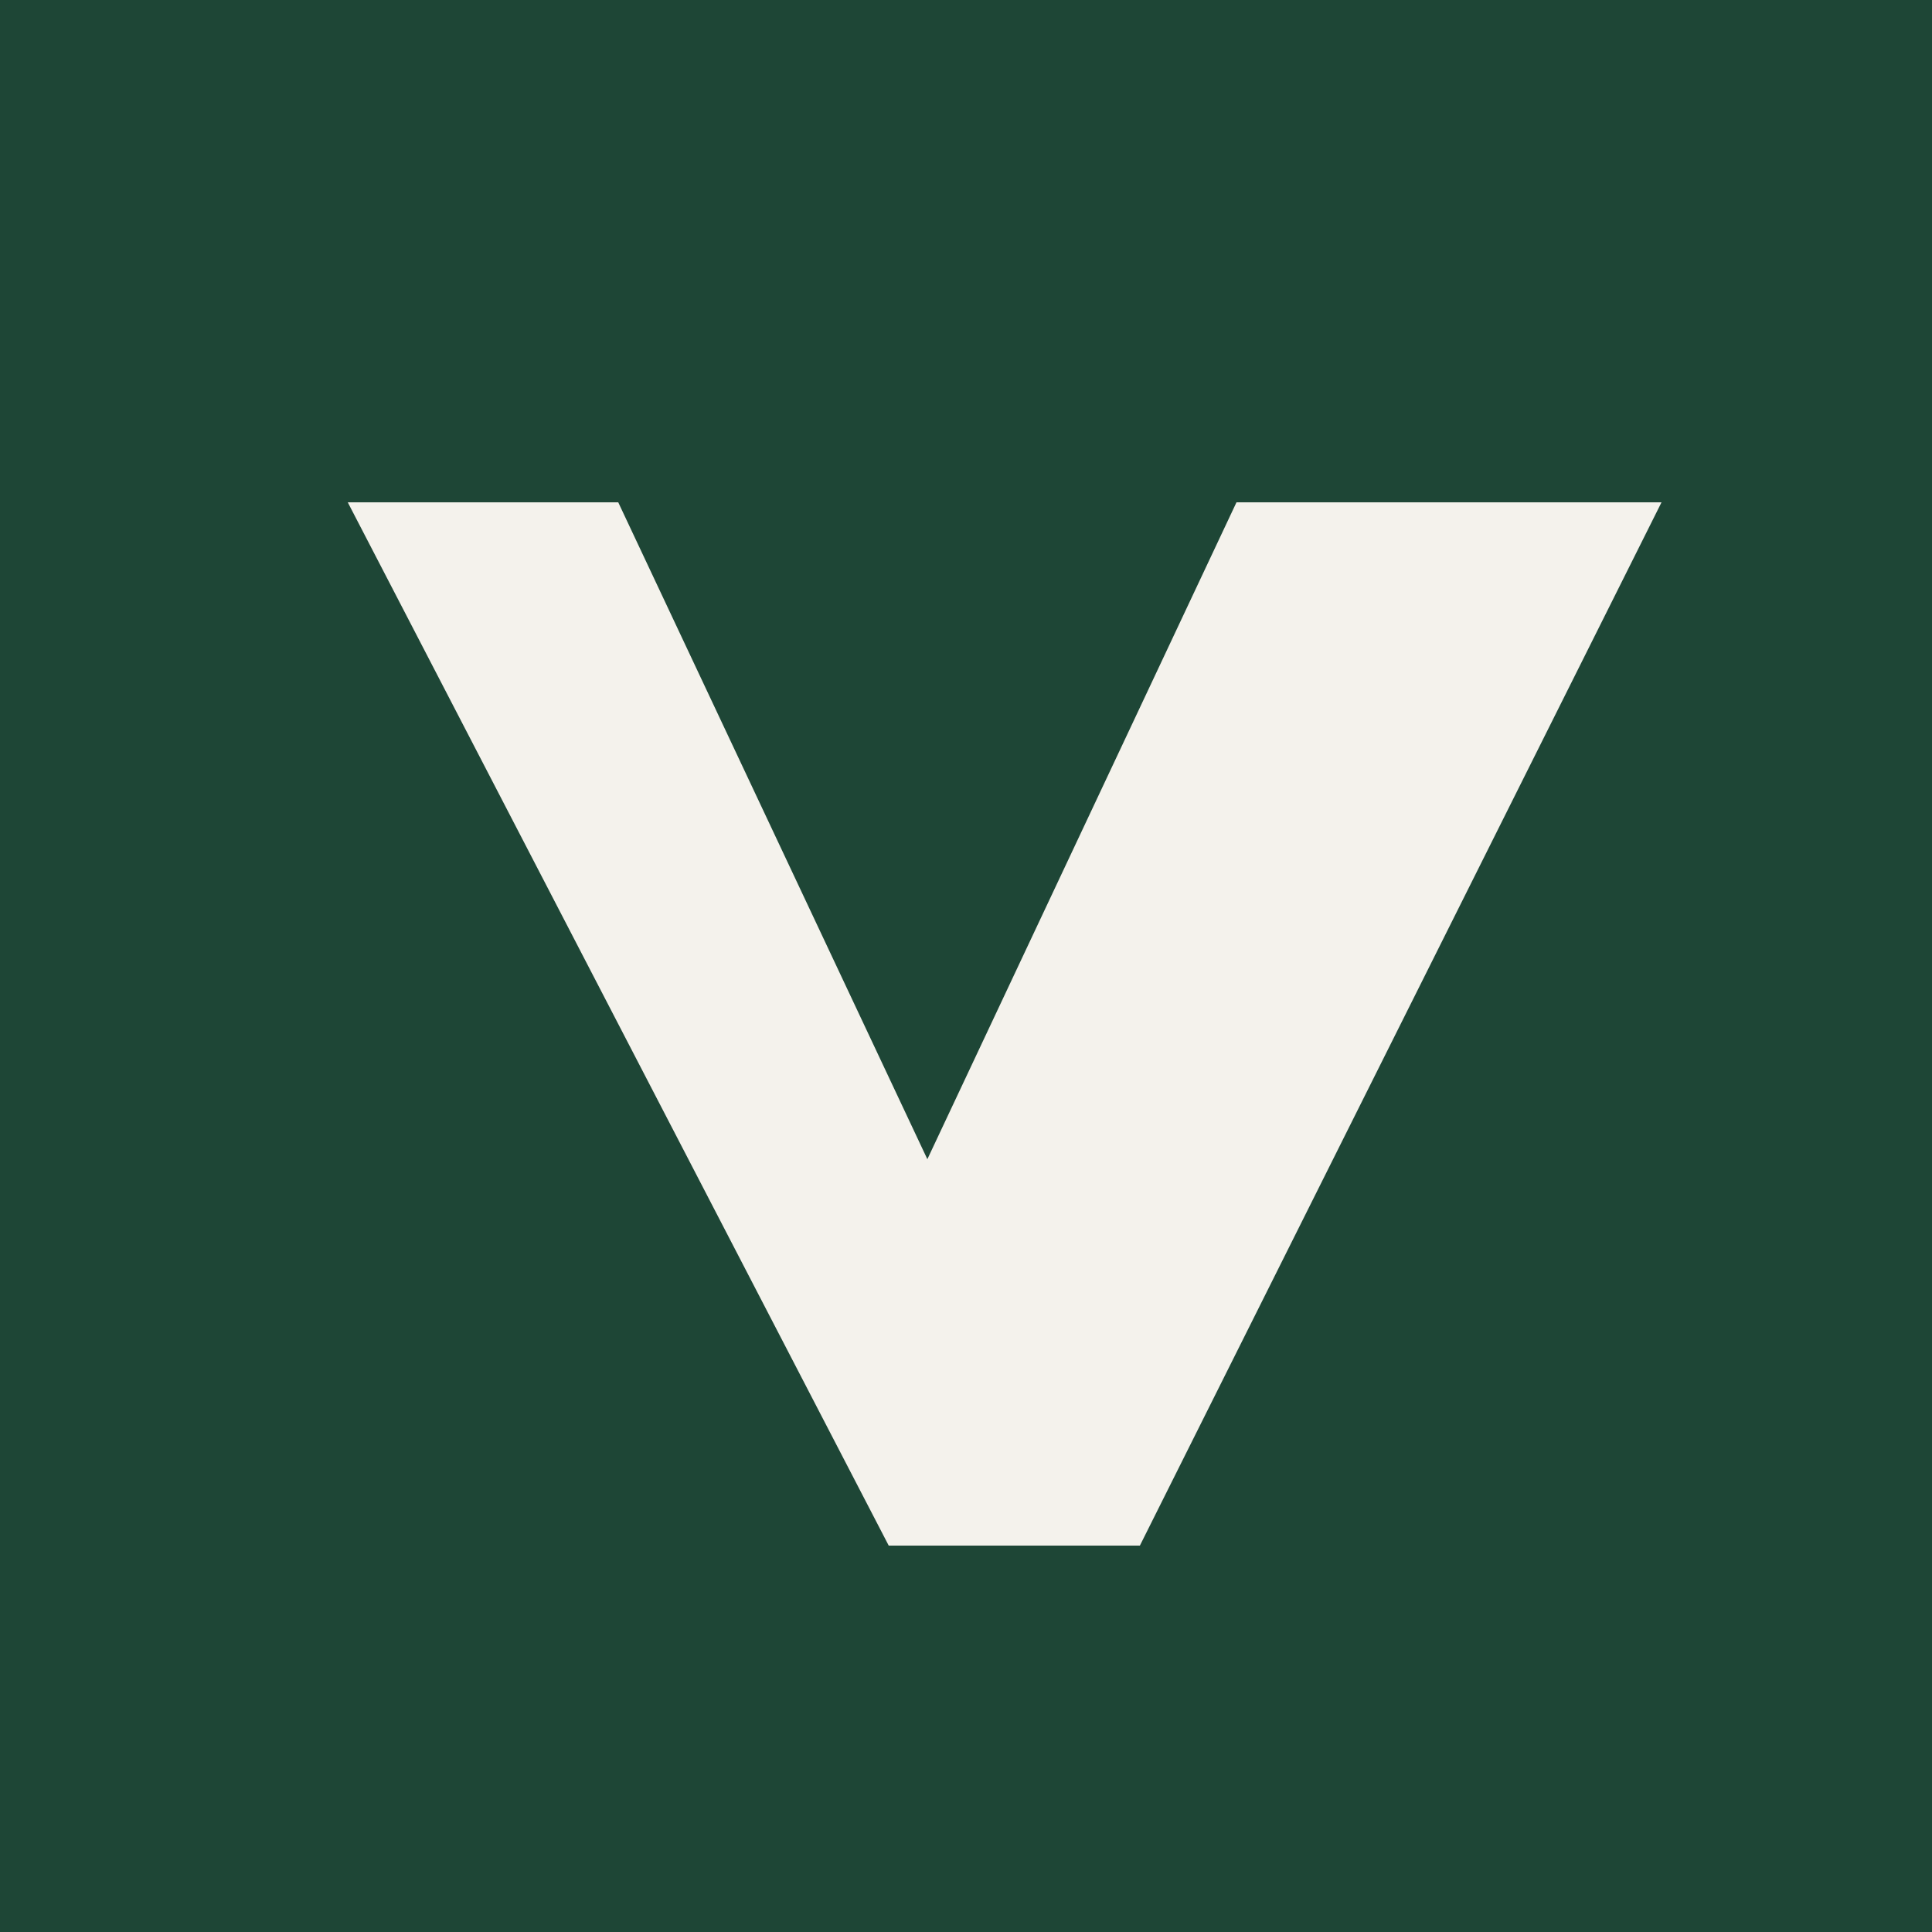
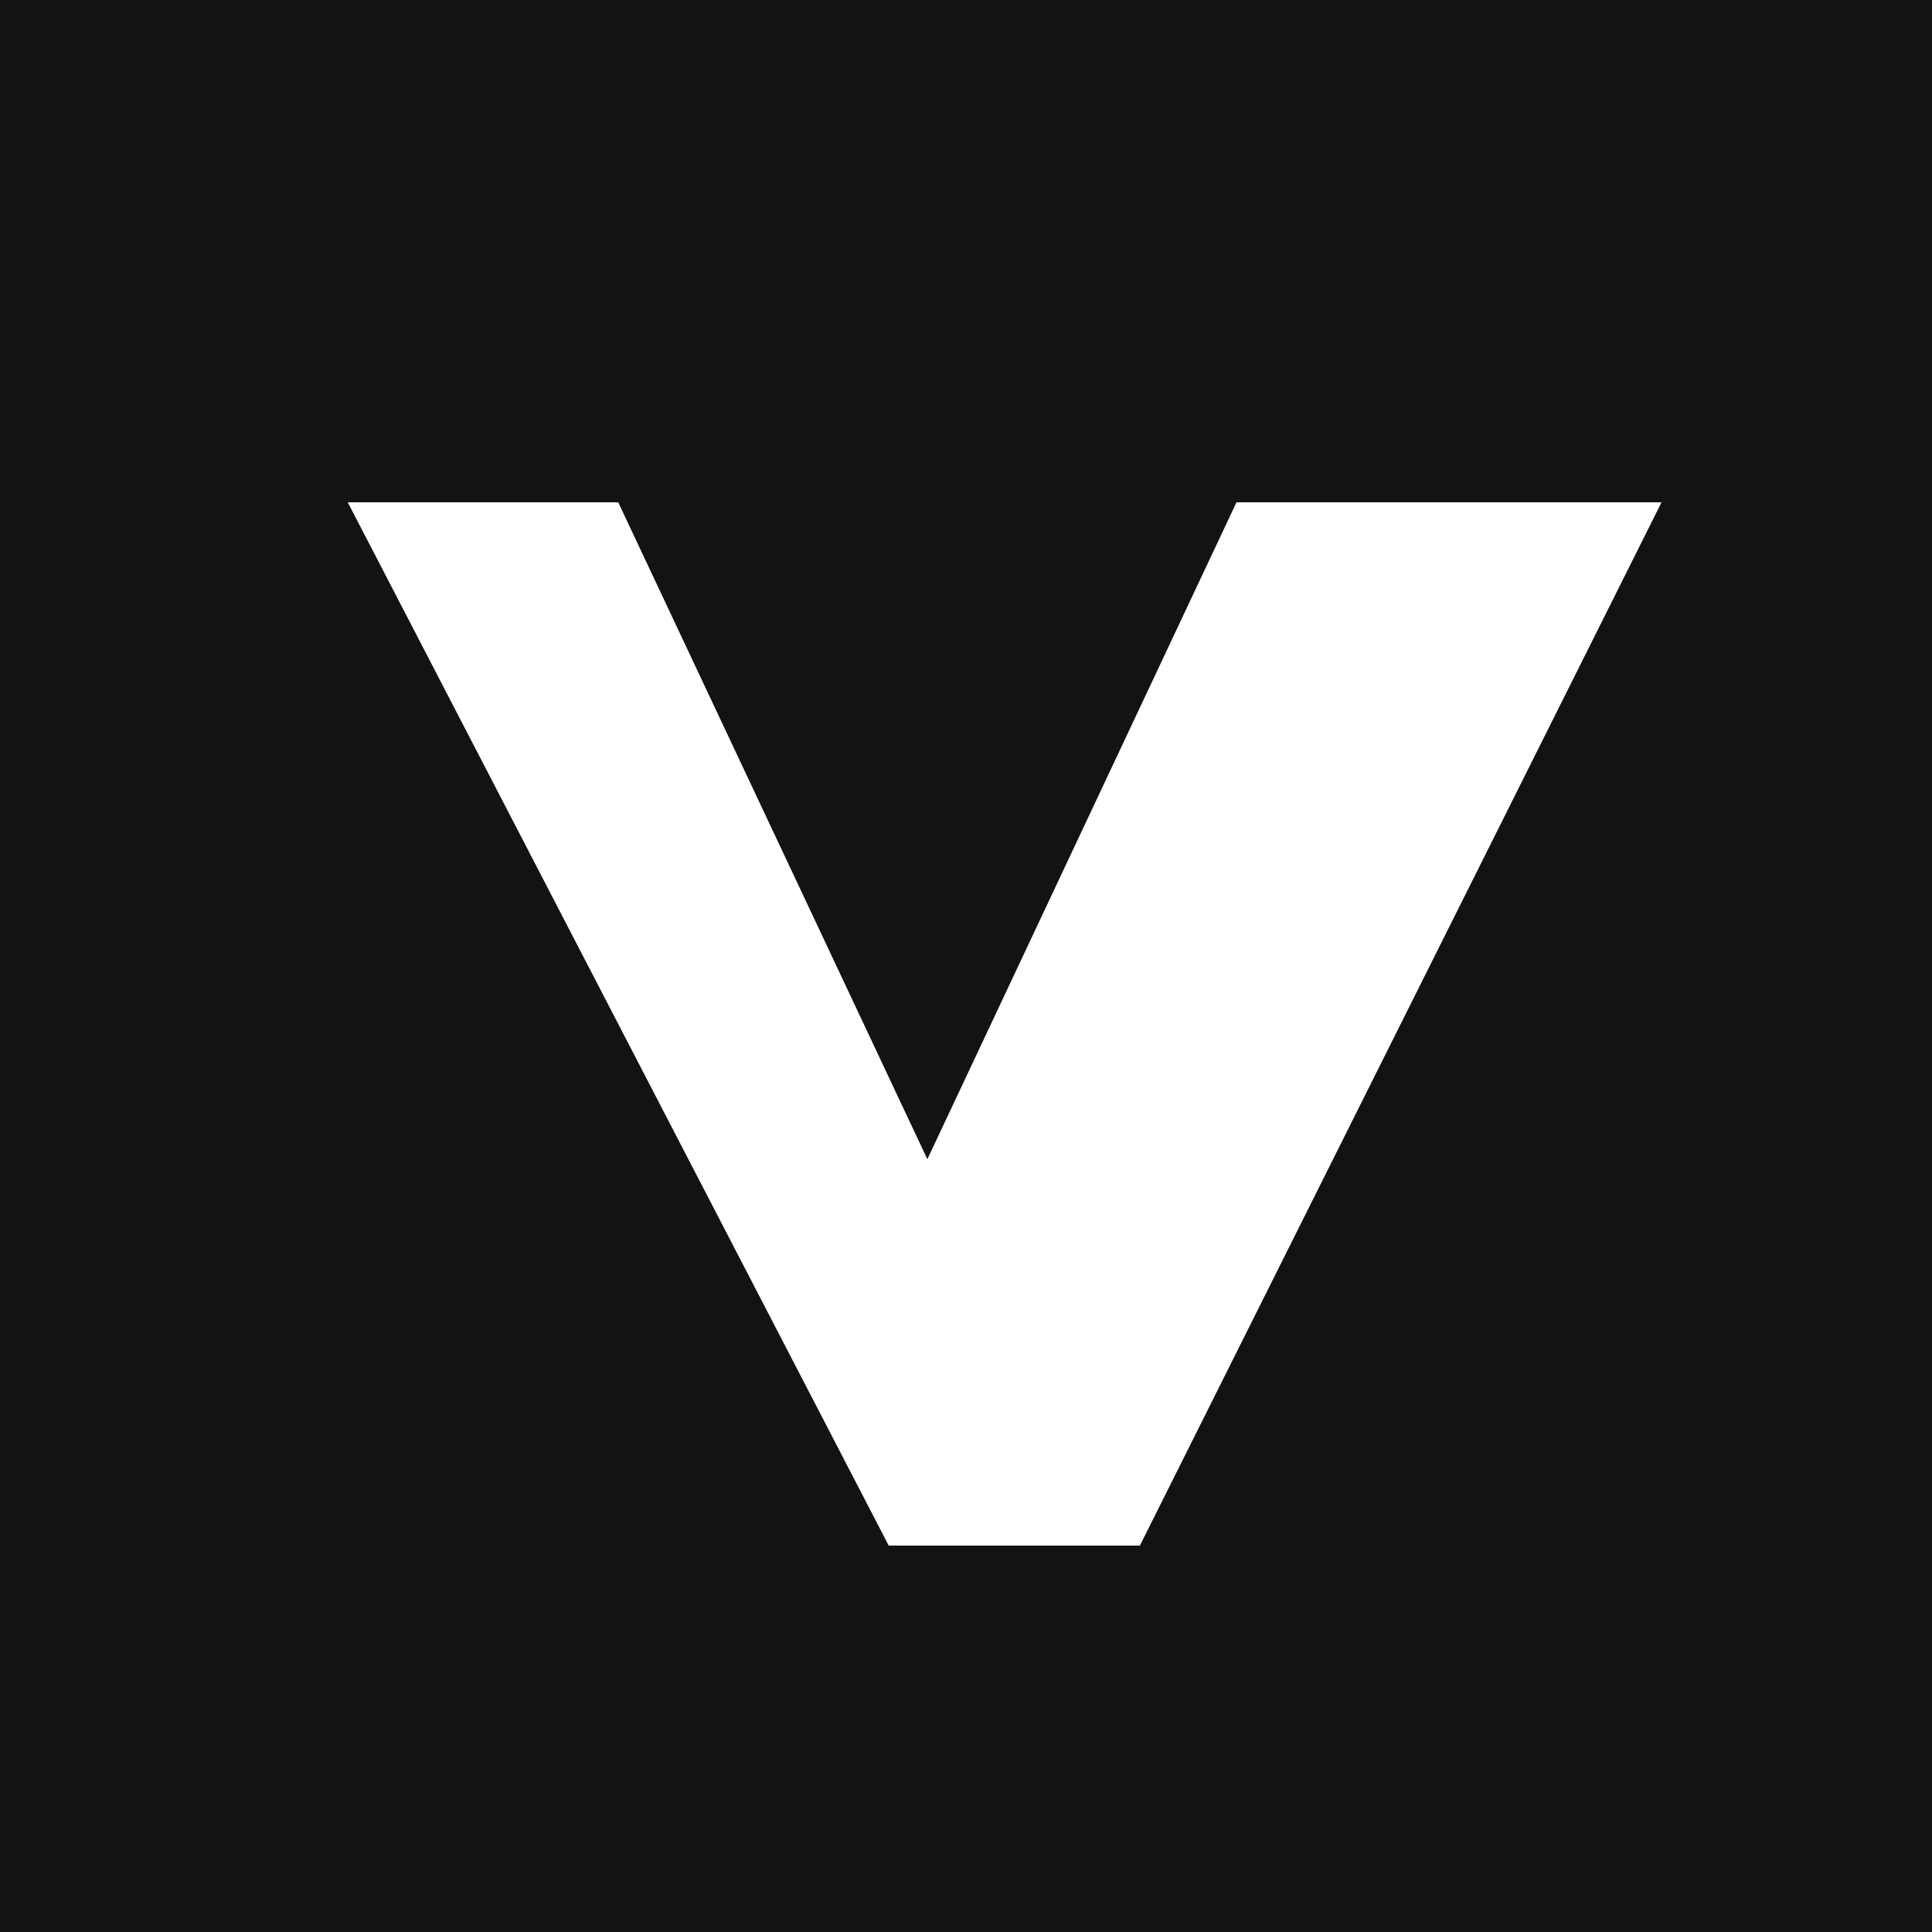
<svg xmlns="http://www.w3.org/2000/svg" viewBox="0 0 100 100">
-   <rect width="100" height="100" fill="#1e4636" />
-   <path d="M18 26 L32 26 L48 60 L64 26 L86 26 L59 80 L46 80 Z" fill="#f4f2ec" />
+   <rect width="100" height="100" fill="#111315" />
+   <path d="M18 26 L32 26 L48 60 L64 26 L86 26 L59 80 L46 80 Z" fill="#ffffff" />
</svg>
